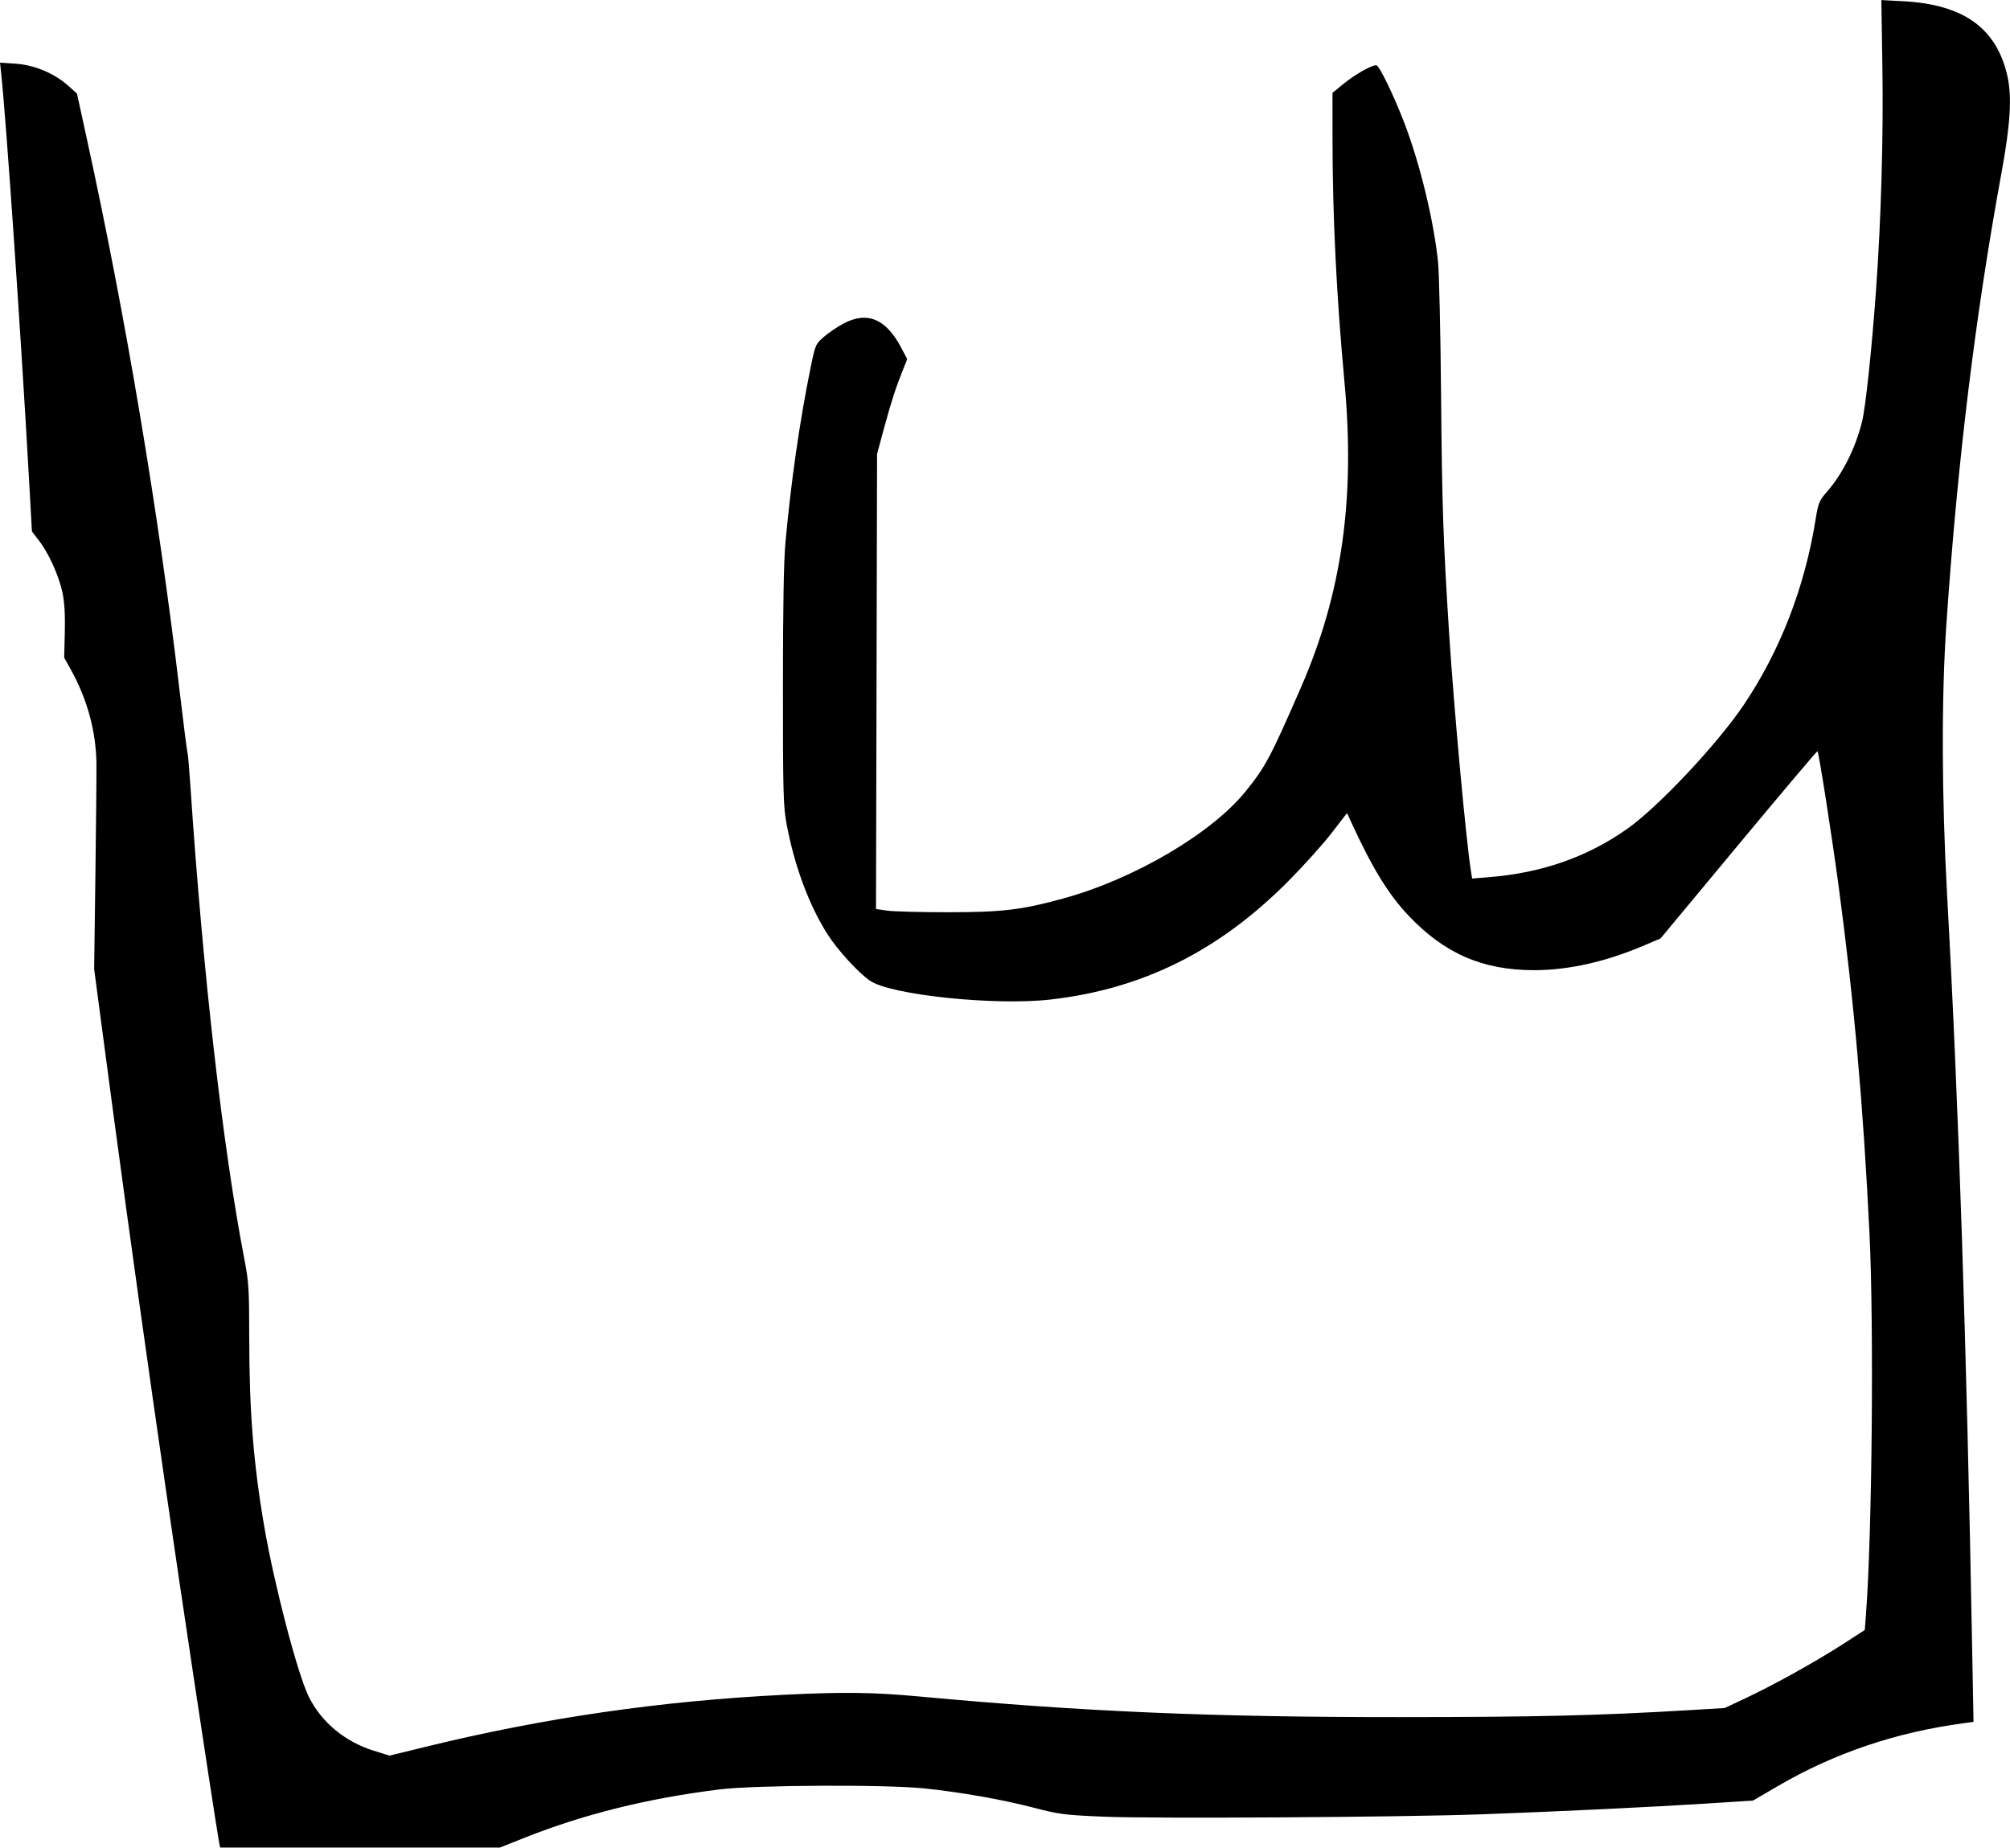
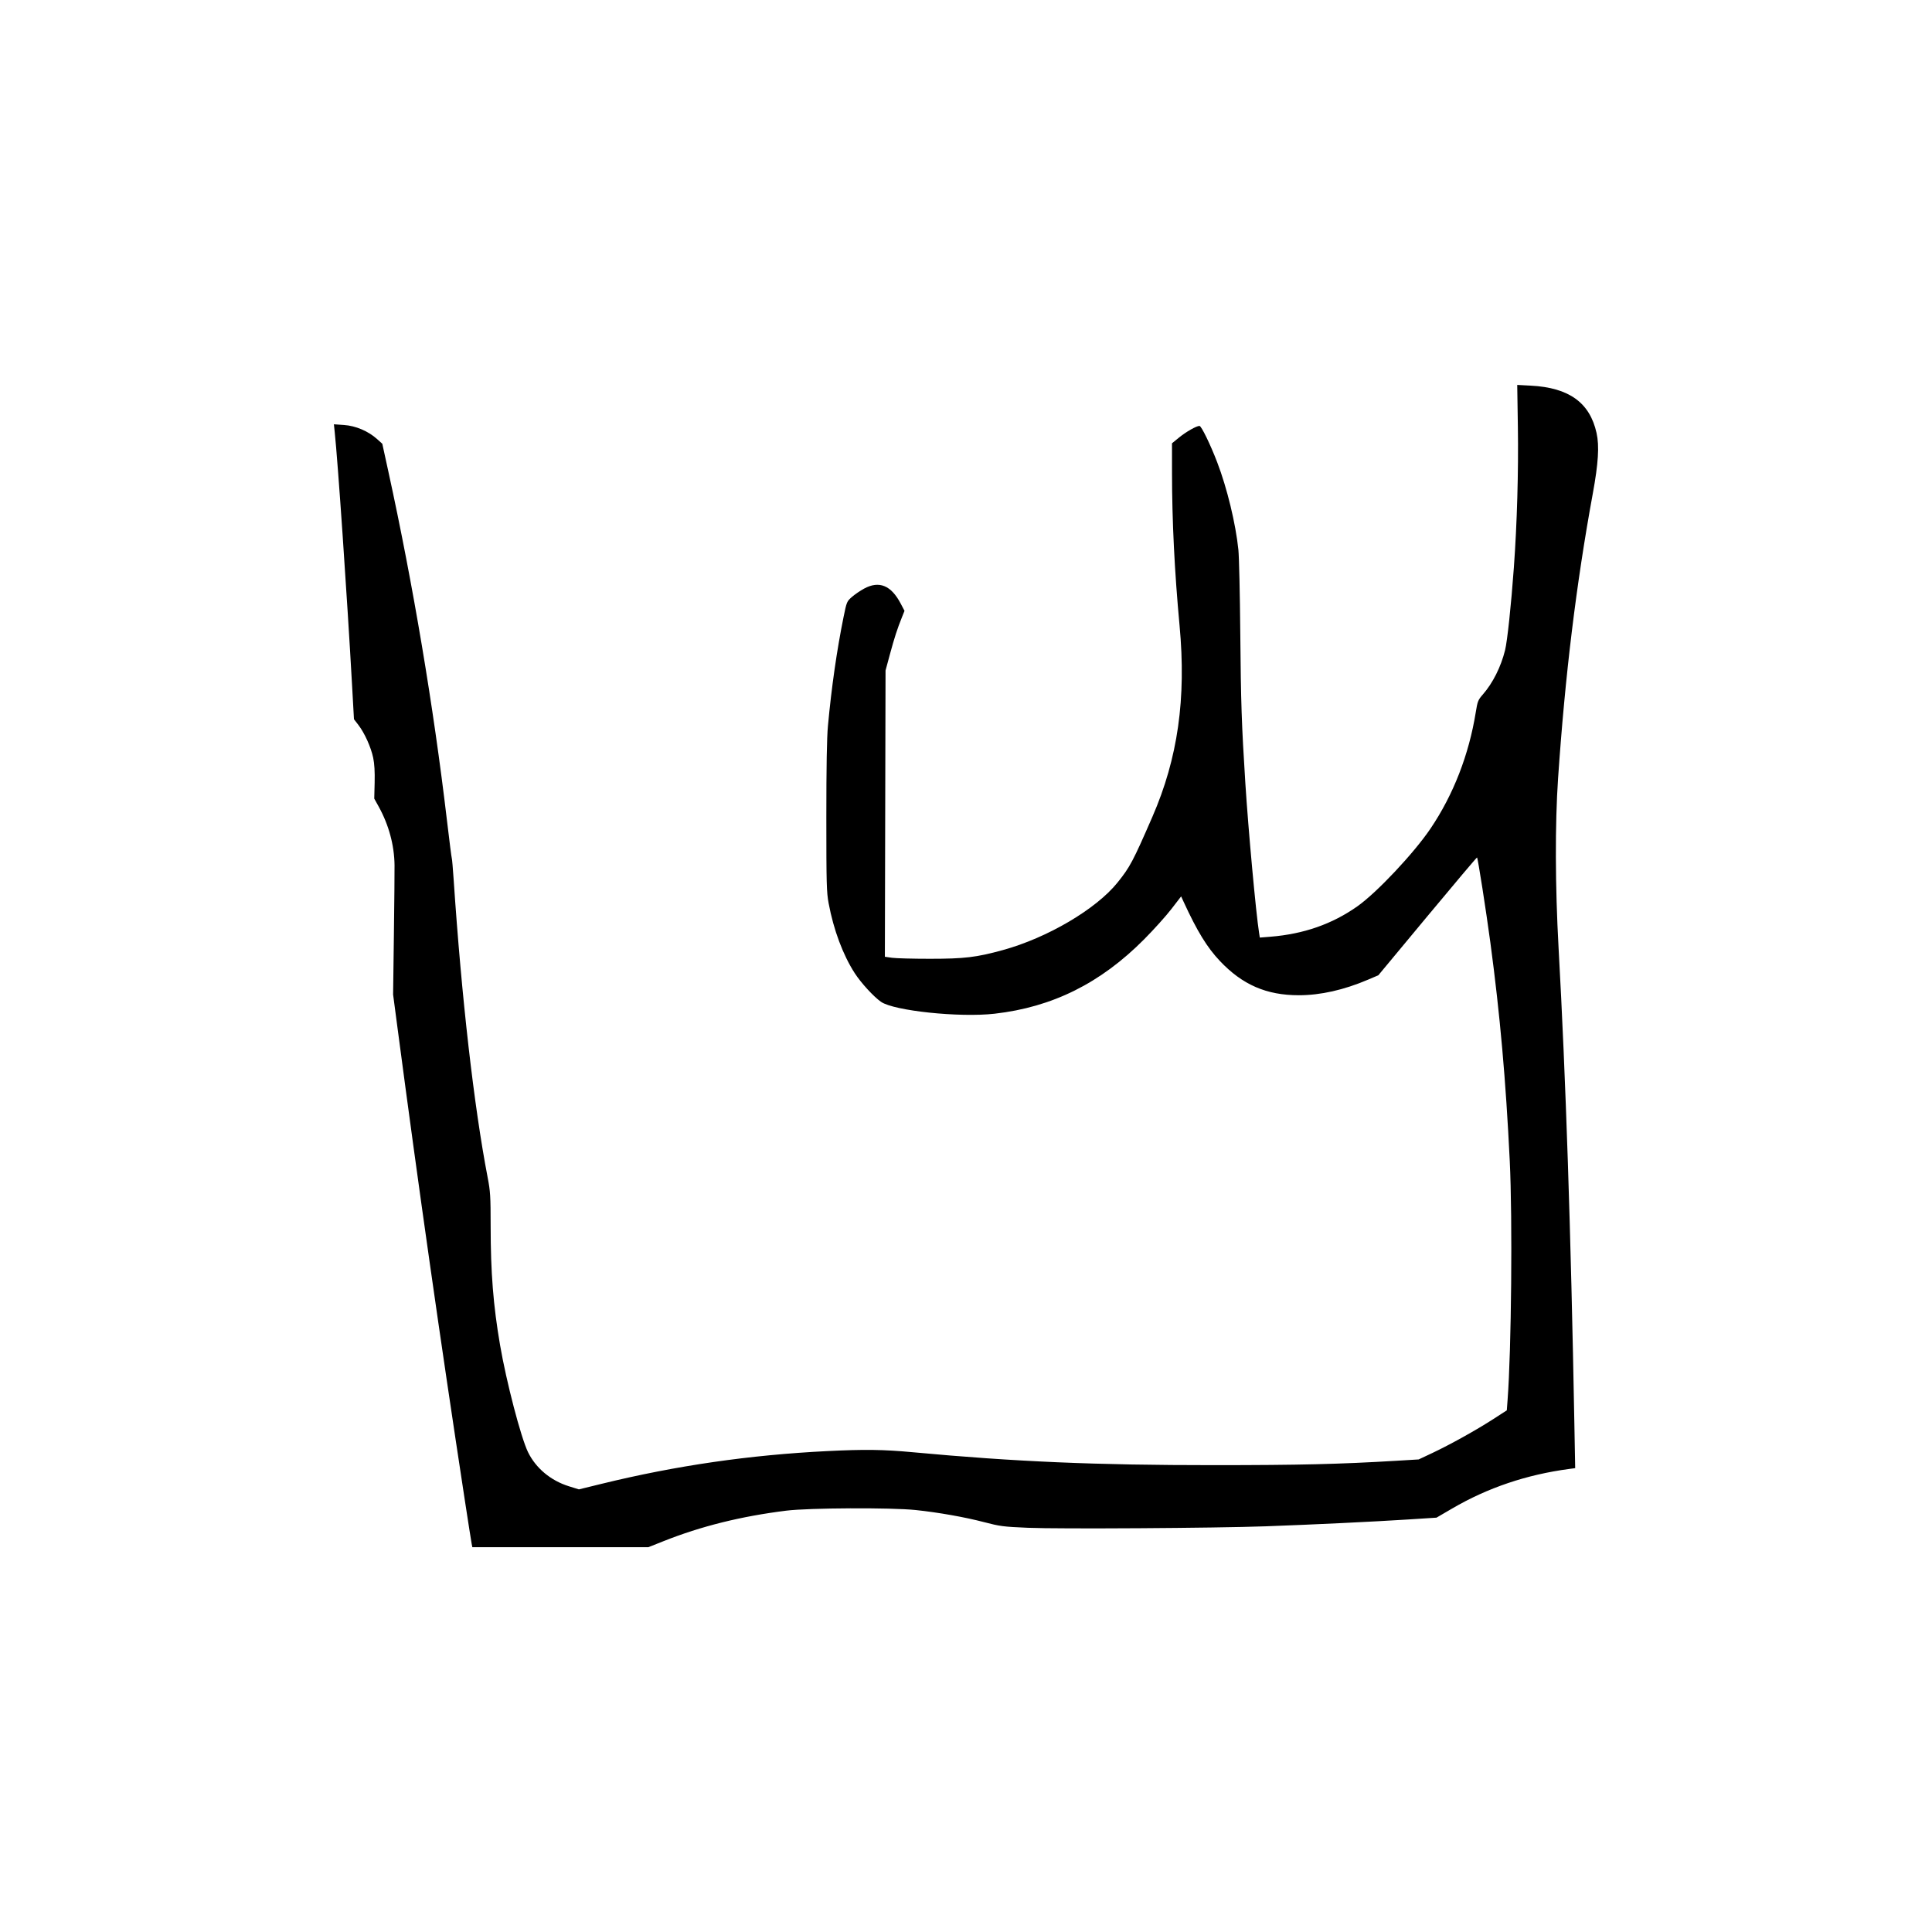
- <svg xmlns="http://www.w3.org/2000/svg" version="1.1" width="64.129" height="58.956" viewBox="4.158 199.938 64.129 58.956" id="svg1">
+ <svg xmlns="http://www.w3.org/2000/svg" version="1.1" width="98.0" height="98.0" viewBox="-12.778 180.415 98.0 98.0" id="svg1">
  <defs id="defs1" />
  <g id="wu" transform="translate(-459.3592,-578.5758)">
    <path style="fill:#000000;stroke-width:0.542" d="m 470.506,837.297 c -0.02,-0.095 -0.175,-1.086 -0.346,-2.203 -1.254,-8.196 -2.344,-15.842 -3.412,-23.938 l -0.227,-1.719 0.04,-3 c 0.022,-1.65 0.037,-3.253 0.033,-3.562 -0.013,-1.016 -0.292,-2.044 -0.804,-2.969 l -0.225,-0.406 0.02,-0.812 c 0.013,-0.554 -0.01,-0.955 -0.074,-1.26 -0.113,-0.537 -0.437,-1.256 -0.748,-1.66 l -0.227,-0.295 -0.097,-1.736 c -0.252,-4.509 -0.721,-11.349 -0.882,-12.855 l -0.039,-0.369 0.51,0.035 c 0.596,0.041 1.231,0.31 1.678,0.712 l 0.267,0.24 0.314,1.438 c 1.245,5.699 2.285,11.893 2.964,17.652 0.123,1.046 0.235,1.919 0.248,1.94 0.013,0.021 0.055,0.501 0.093,1.067 0.402,6.002 1.029,11.503 1.725,15.118 0.137,0.71 0.151,0.947 0.152,2.473 8.3e-4,2.348 0.133,4.023 0.477,6.028 0.32,1.867 1.058,4.693 1.417,5.431 0.397,0.815 1.153,1.447 2.075,1.734 l 0.507,0.158 1.152,-0.282 c 3.784,-0.926 7.506,-1.465 11.462,-1.661 1.877,-0.093 2.827,-0.08 4.315,0.058 5.192,0.482 9.291,0.658 15.281,0.656 4.364,-0.001 6.361,-0.049 9.272,-0.223 l 1.116,-0.067 0.697,-0.328 c 0.905,-0.427 2.227,-1.163 3.088,-1.719 l 0.685,-0.443 0.039,-0.515 c 0.194,-2.549 0.255,-9.186 0.111,-12.14 -0.199,-4.098 -0.494,-7.416 -0.982,-11.062 -0.217,-1.618 -0.633,-4.284 -0.677,-4.327 -0.013,-0.013 -1.144,1.327 -2.515,2.976 l -2.492,2.999 -0.523,0.223 c -1.223,0.522 -2.412,0.79 -3.508,0.79 -1.644,8.7e-4 -2.867,-0.531 -4.012,-1.744 -0.648,-0.687 -1.15,-1.508 -1.836,-3 l -0.124,-0.27 -0.498,0.645 c -0.274,0.355 -0.892,1.042 -1.374,1.527 -2.215,2.232 -4.653,3.445 -7.592,3.779 -1.778,0.202 -5.099,-0.146 -5.758,-0.602 -0.37,-0.256 -1.015,-0.959 -1.336,-1.456 -0.594,-0.919 -1.072,-2.197 -1.322,-3.54 -0.106,-0.566 -0.117,-0.98 -0.117,-4.375 0,-2.563 0.025,-4.027 0.081,-4.625 0.18,-1.955 0.452,-3.847 0.794,-5.531 0.156,-0.765 0.164,-0.785 0.423,-1.012 0.145,-0.127 0.423,-0.317 0.617,-0.422 0.767,-0.415 1.372,-0.166 1.86,0.765 l 0.19,0.362 -0.13,0.325 c -0.24,0.6 -0.373,1.008 -0.604,1.857 L 491.5,793 l -0.017,7.261 -0.017,7.261 0.361,0.052 c 0.198,0.028 1.064,0.051 1.923,0.051 1.753,-8.7e-4 2.354,-0.072 3.694,-0.44 2.261,-0.62 4.737,-2.077 5.822,-3.426 0.632,-0.786 0.784,-1.072 1.769,-3.334 1.293,-2.972 1.724,-5.997 1.379,-9.705 -0.255,-2.744 -0.381,-5.294 -0.383,-7.731 l -0.001,-1.512 0.355,-0.29 c 0.363,-0.296 0.884,-0.592 1.04,-0.592 0.094,0 0.549,0.934 0.898,1.844 0.501,1.306 0.938,3.111 1.075,4.438 0.035,0.344 0.079,2.242 0.096,4.219 0.031,3.552 0.067,4.635 0.257,7.625 0.15,2.356 0.538,6.589 0.696,7.586 l 0.038,0.242 0.538,-0.043 c 1.692,-0.137 3.133,-0.641 4.413,-1.544 0.986,-0.696 2.865,-2.694 3.709,-3.944 1.16,-1.719 1.948,-3.747 2.295,-5.905 0.089,-0.552 0.116,-0.619 0.36,-0.898 0.503,-0.576 0.915,-1.396 1.125,-2.243 0.114,-0.458 0.308,-2.278 0.446,-4.188 0.162,-2.234 0.238,-4.893 0.204,-7.118 l -0.033,-2.15 0.697,0.037 c 1.932,0.102 2.985,0.862 3.327,2.401 0.146,0.655 0.091,1.539 -0.192,3.08 -0.838,4.571 -1.404,9.21 -1.76,14.438 -0.157,2.308 -0.148,5.462 0.025,8.594 0.368,6.648 0.622,14.294 0.802,24.167 l 0.041,2.229 -0.304,0.041 c -2.162,0.288 -4.134,0.954 -5.937,2.007 l -0.794,0.463 -1.443,0.093 c -1.751,0.112 -4.817,0.259 -7.224,0.346 -2.561,0.093 -10.481,0.142 -12.062,0.075 -1.245,-0.053 -1.408,-0.074 -2.211,-0.284 -0.981,-0.257 -2.324,-0.495 -3.477,-0.616 -1.243,-0.131 -5.414,-0.111 -6.562,0.031 -2.293,0.285 -4.33,0.791 -6.235,1.55 l -0.767,0.305 h -4.463 -4.463 z" id="path1759" />
  </g>
</svg>
